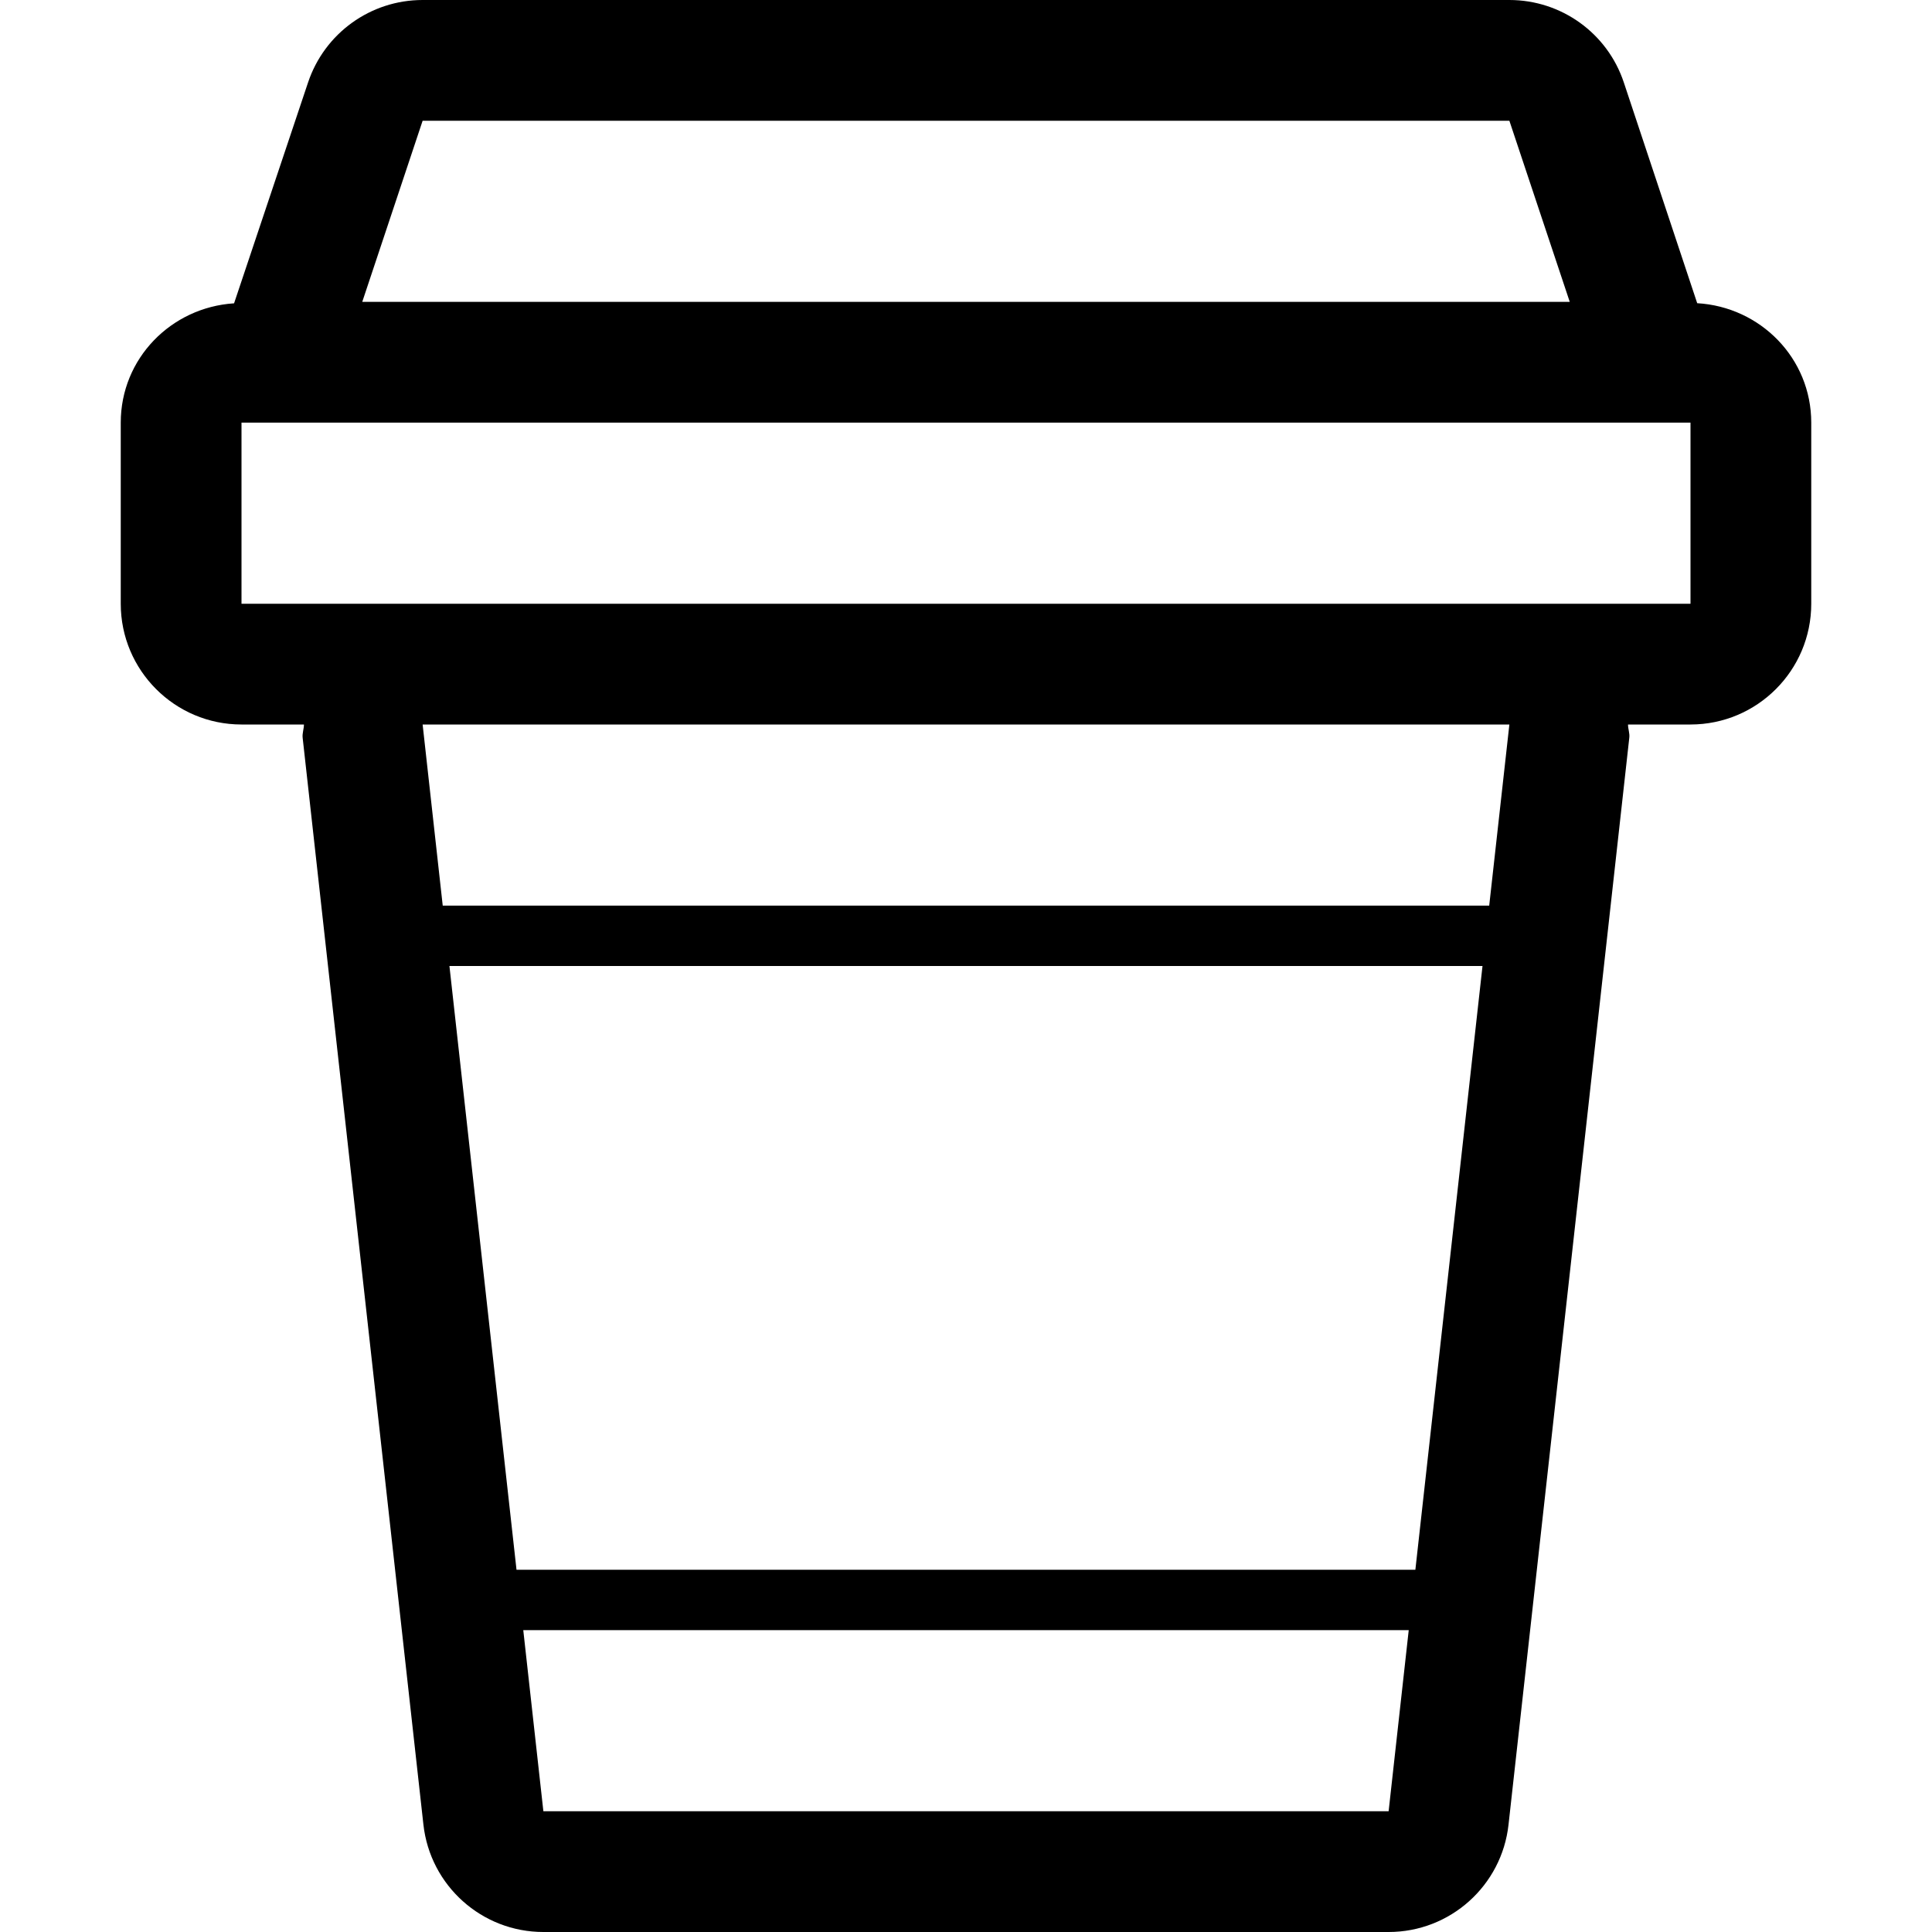
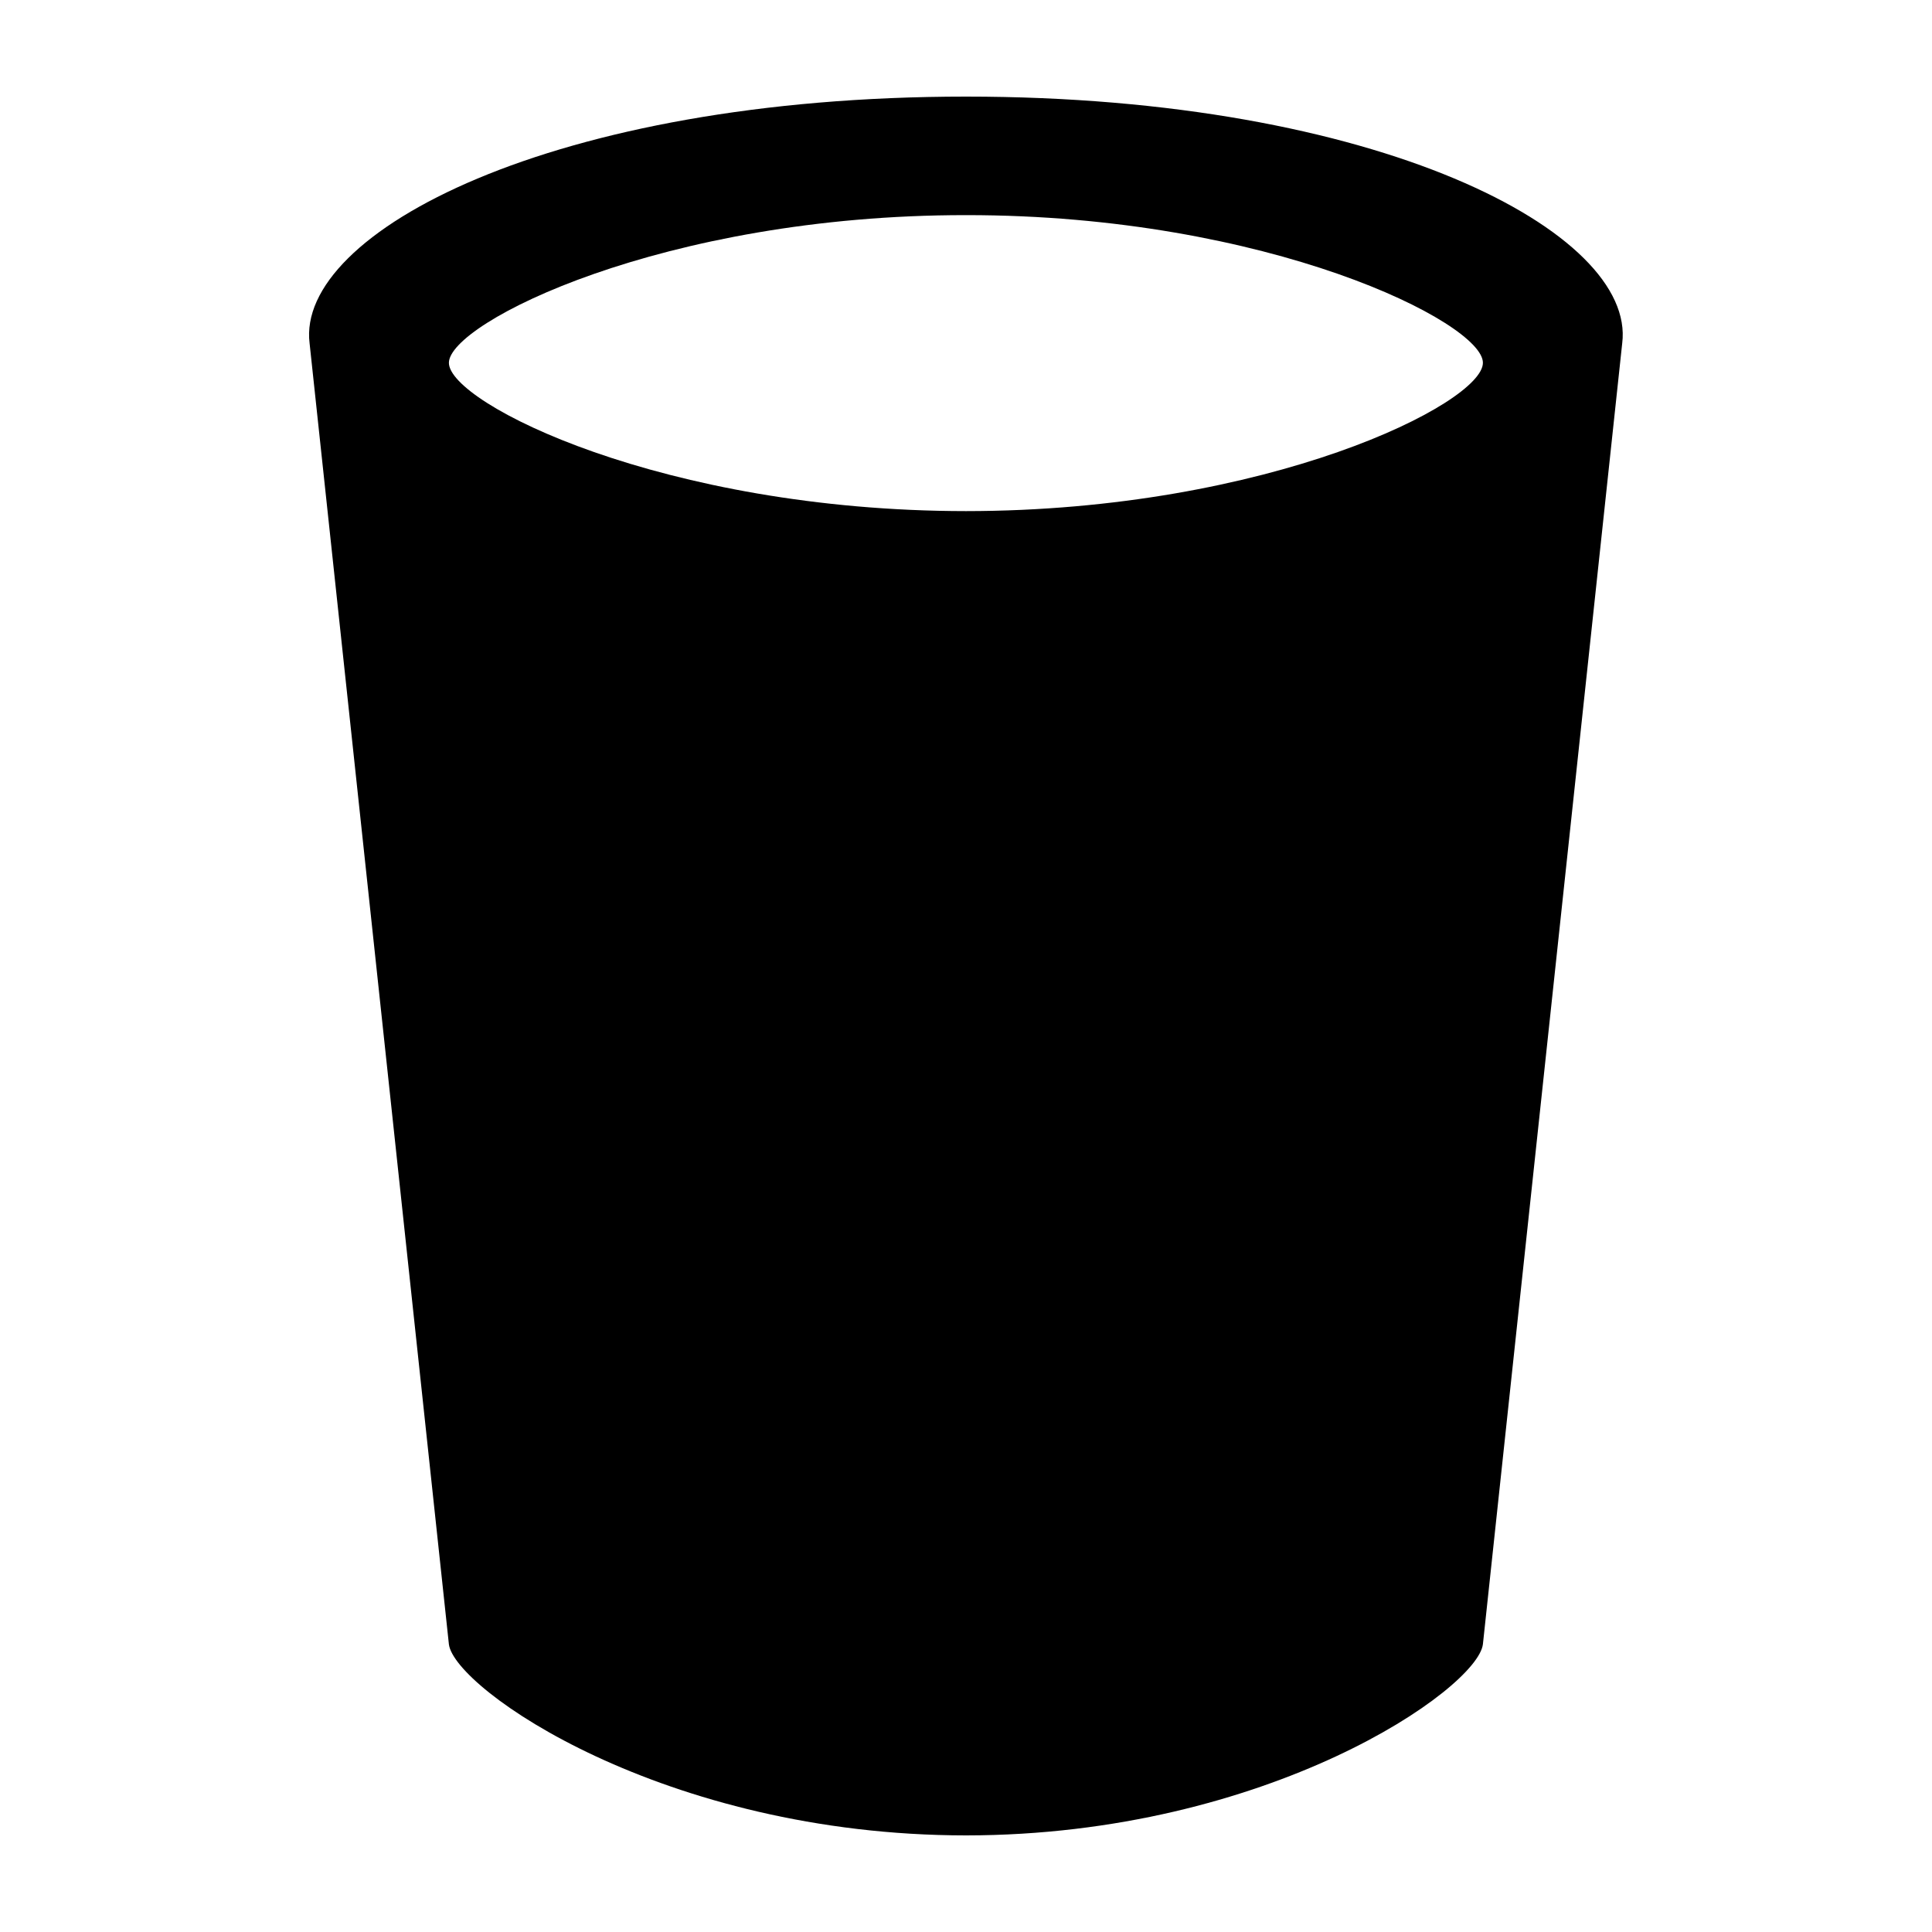
- <svg xmlns="http://www.w3.org/2000/svg" version="1.1" width="32" height="32" viewBox="0 0 32 32">
-   <path d="M28.111 5.022l-1.215-3.655c-0.271-0.817-1.035-1.367-1.896-1.367h-18c-0.862 0-1.625 0.55-1.898 1.367l-1.225 3.657c-1.044 0.067-1.877 0.915-1.877 1.976v3c0 1.104 0.896 2 2 2h1.034c0 0.075-0.030 0.146-0.021 0.221l2 18c0.112 1.011 0.967 1.779 1.987 1.779h14c1.020 0 1.875-0.768 1.986-1.779l2-18c0.010-0.075-0.021-0.146-0.021-0.221h1.035c1.104 0 2-0.896 2-2v-3c0-1.065-0.84-1.917-1.889-1.978zM7 2h18l1 3h-20l1-3zM9 30l-0.333-3h14.666l-0.333 3h-14zM23.443 26h-14.888l-1.111-10h17.111l-1.112 10zM24.666 15h-17.333l-0.333-3h18l-0.334 3zM28 10h-24v-3h24v3z" />
+ <svg xmlns="http://www.w3.org/2000/svg" version="1.1" width="20" height="20" viewBox="0 0 20 20">
+   <path d="M10 1c-4.279 0-6.94 1.41-6.795 2.555l1.442 13.467c0.058 0.46 2.221 1.976 5.353 1.978 3.131-0.002 5.295-1.518 5.351-1.979l1.442-13.467c0.145-1.144-2.514-2.554-6.793-2.554zM10 5.291c-3.132-0.002-5.353-1.117-5.353-1.535-0.001-0.414 2.222-1.531 5.353-1.529 3.131-0.002 5.354 1.115 5.351 1.529 0 0.418-2.22 1.533-5.351 1.535z" />
</svg>
